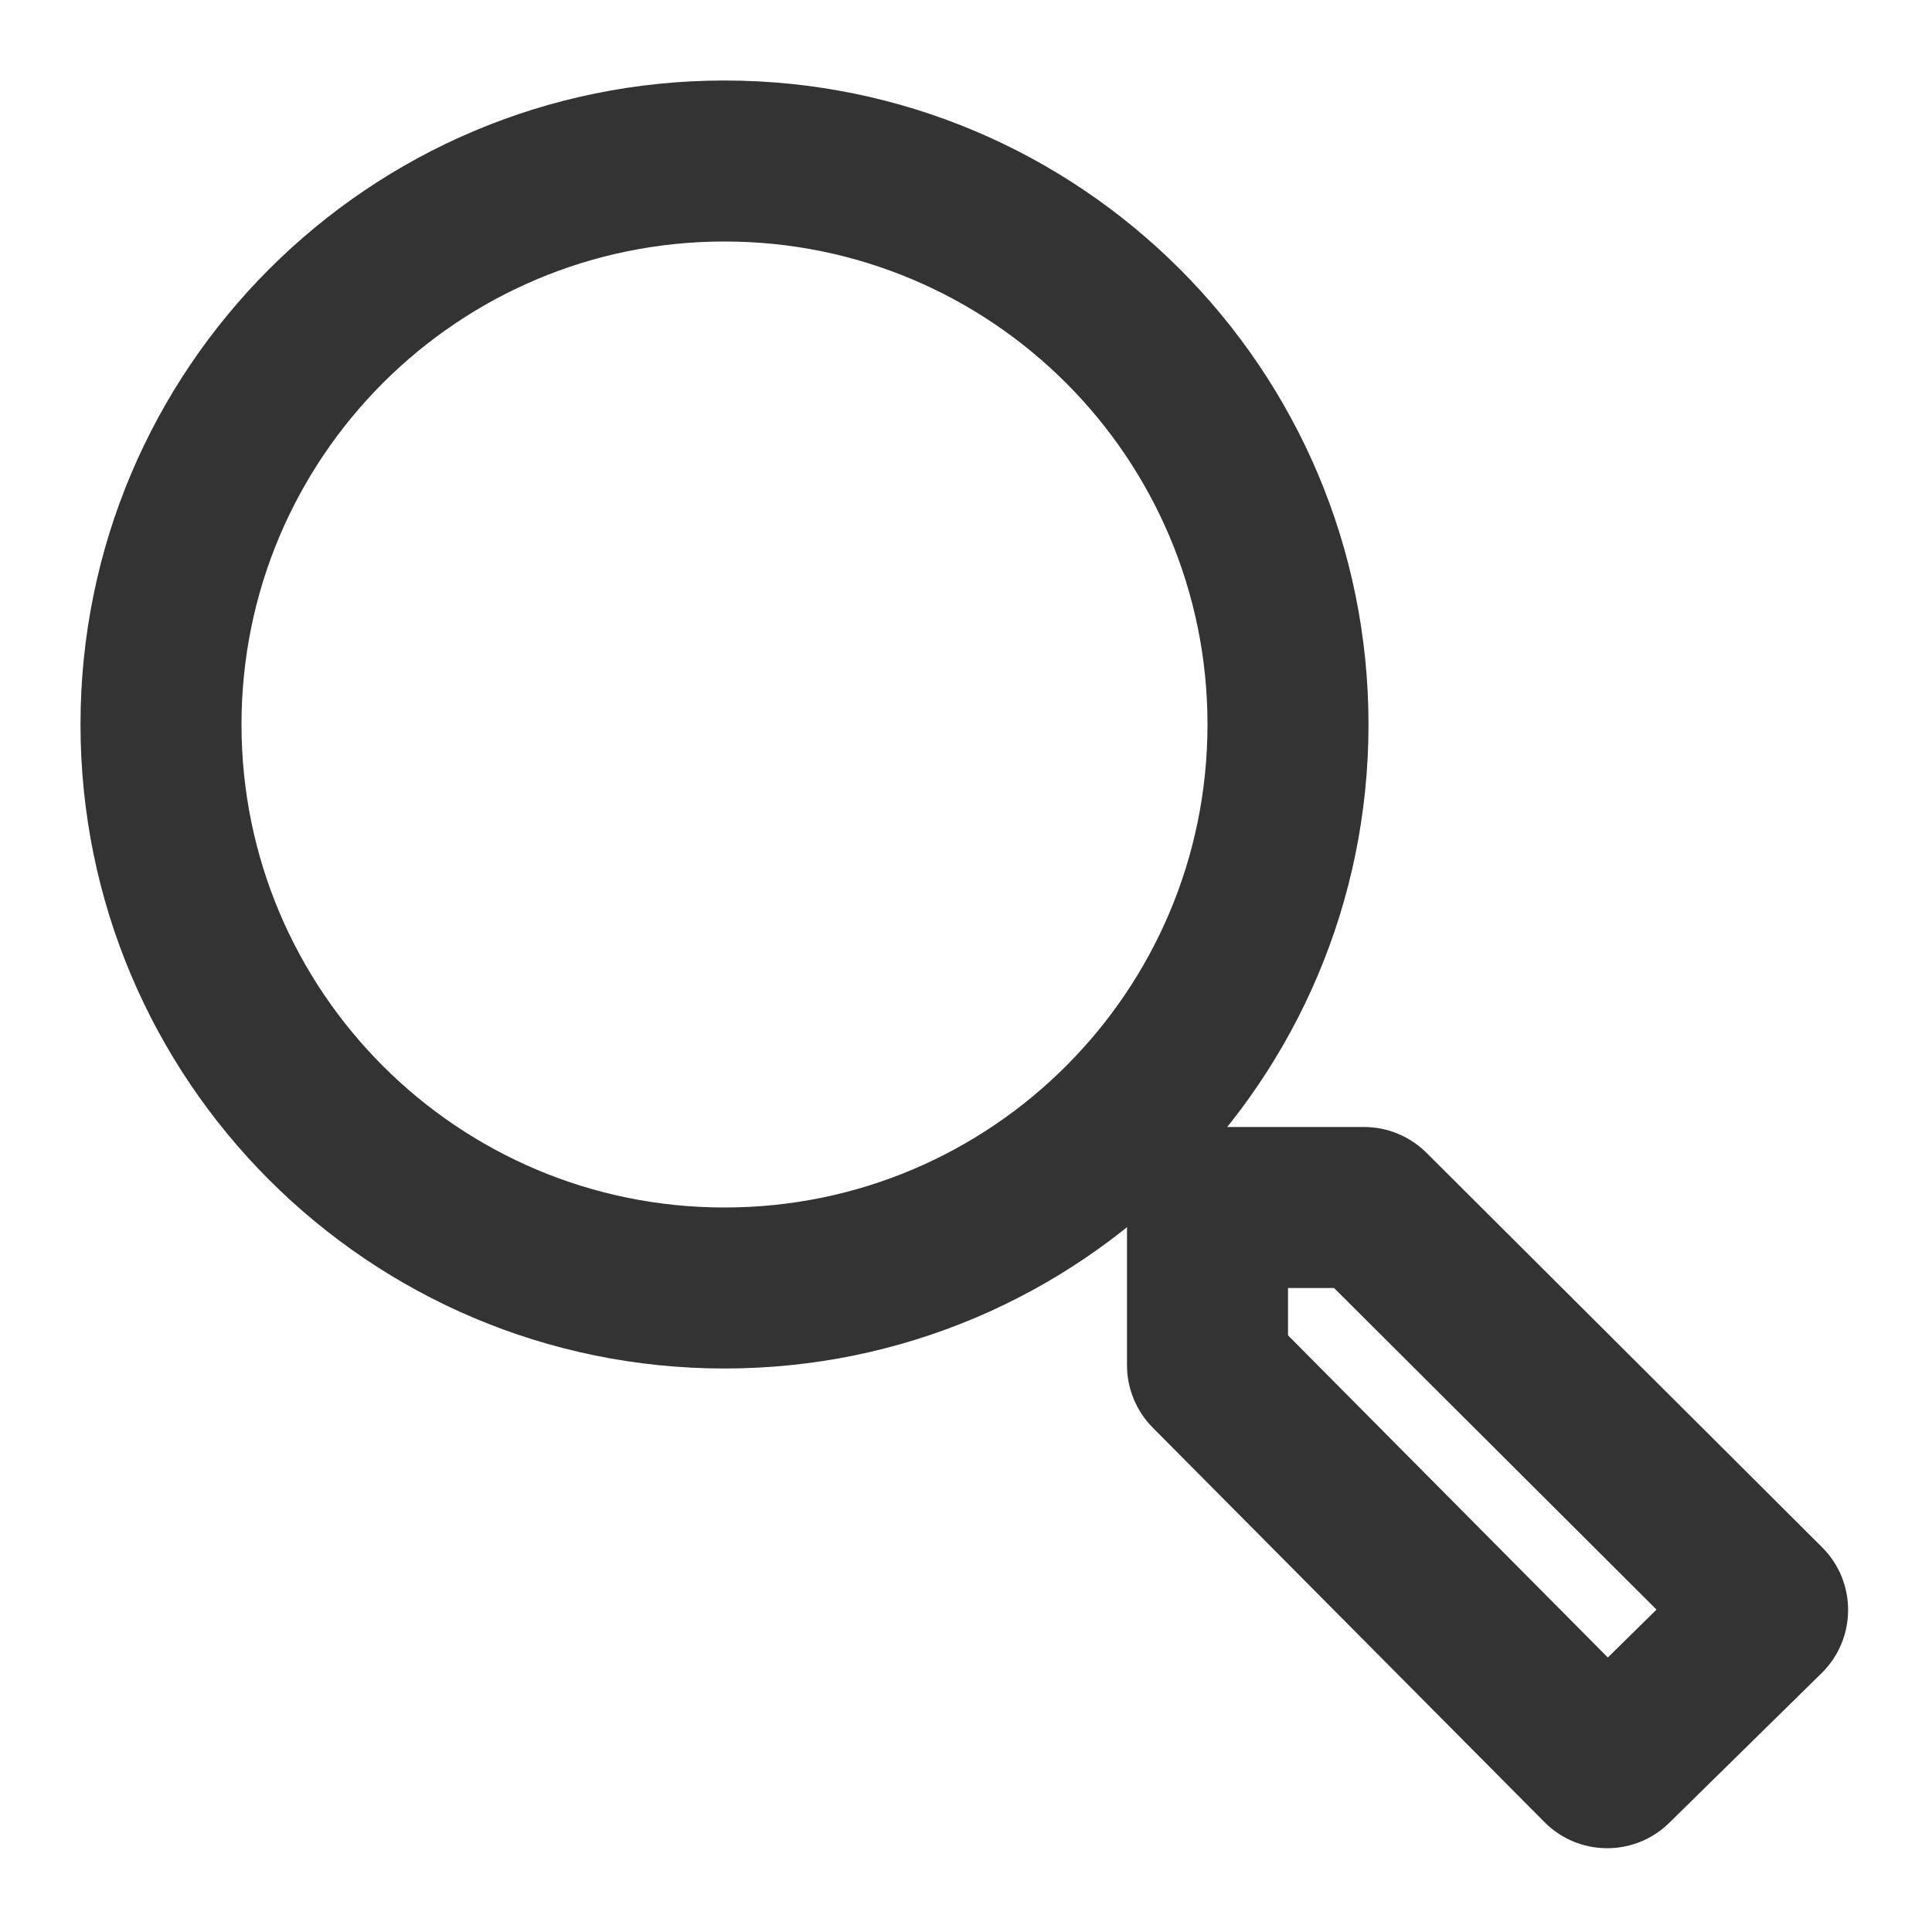
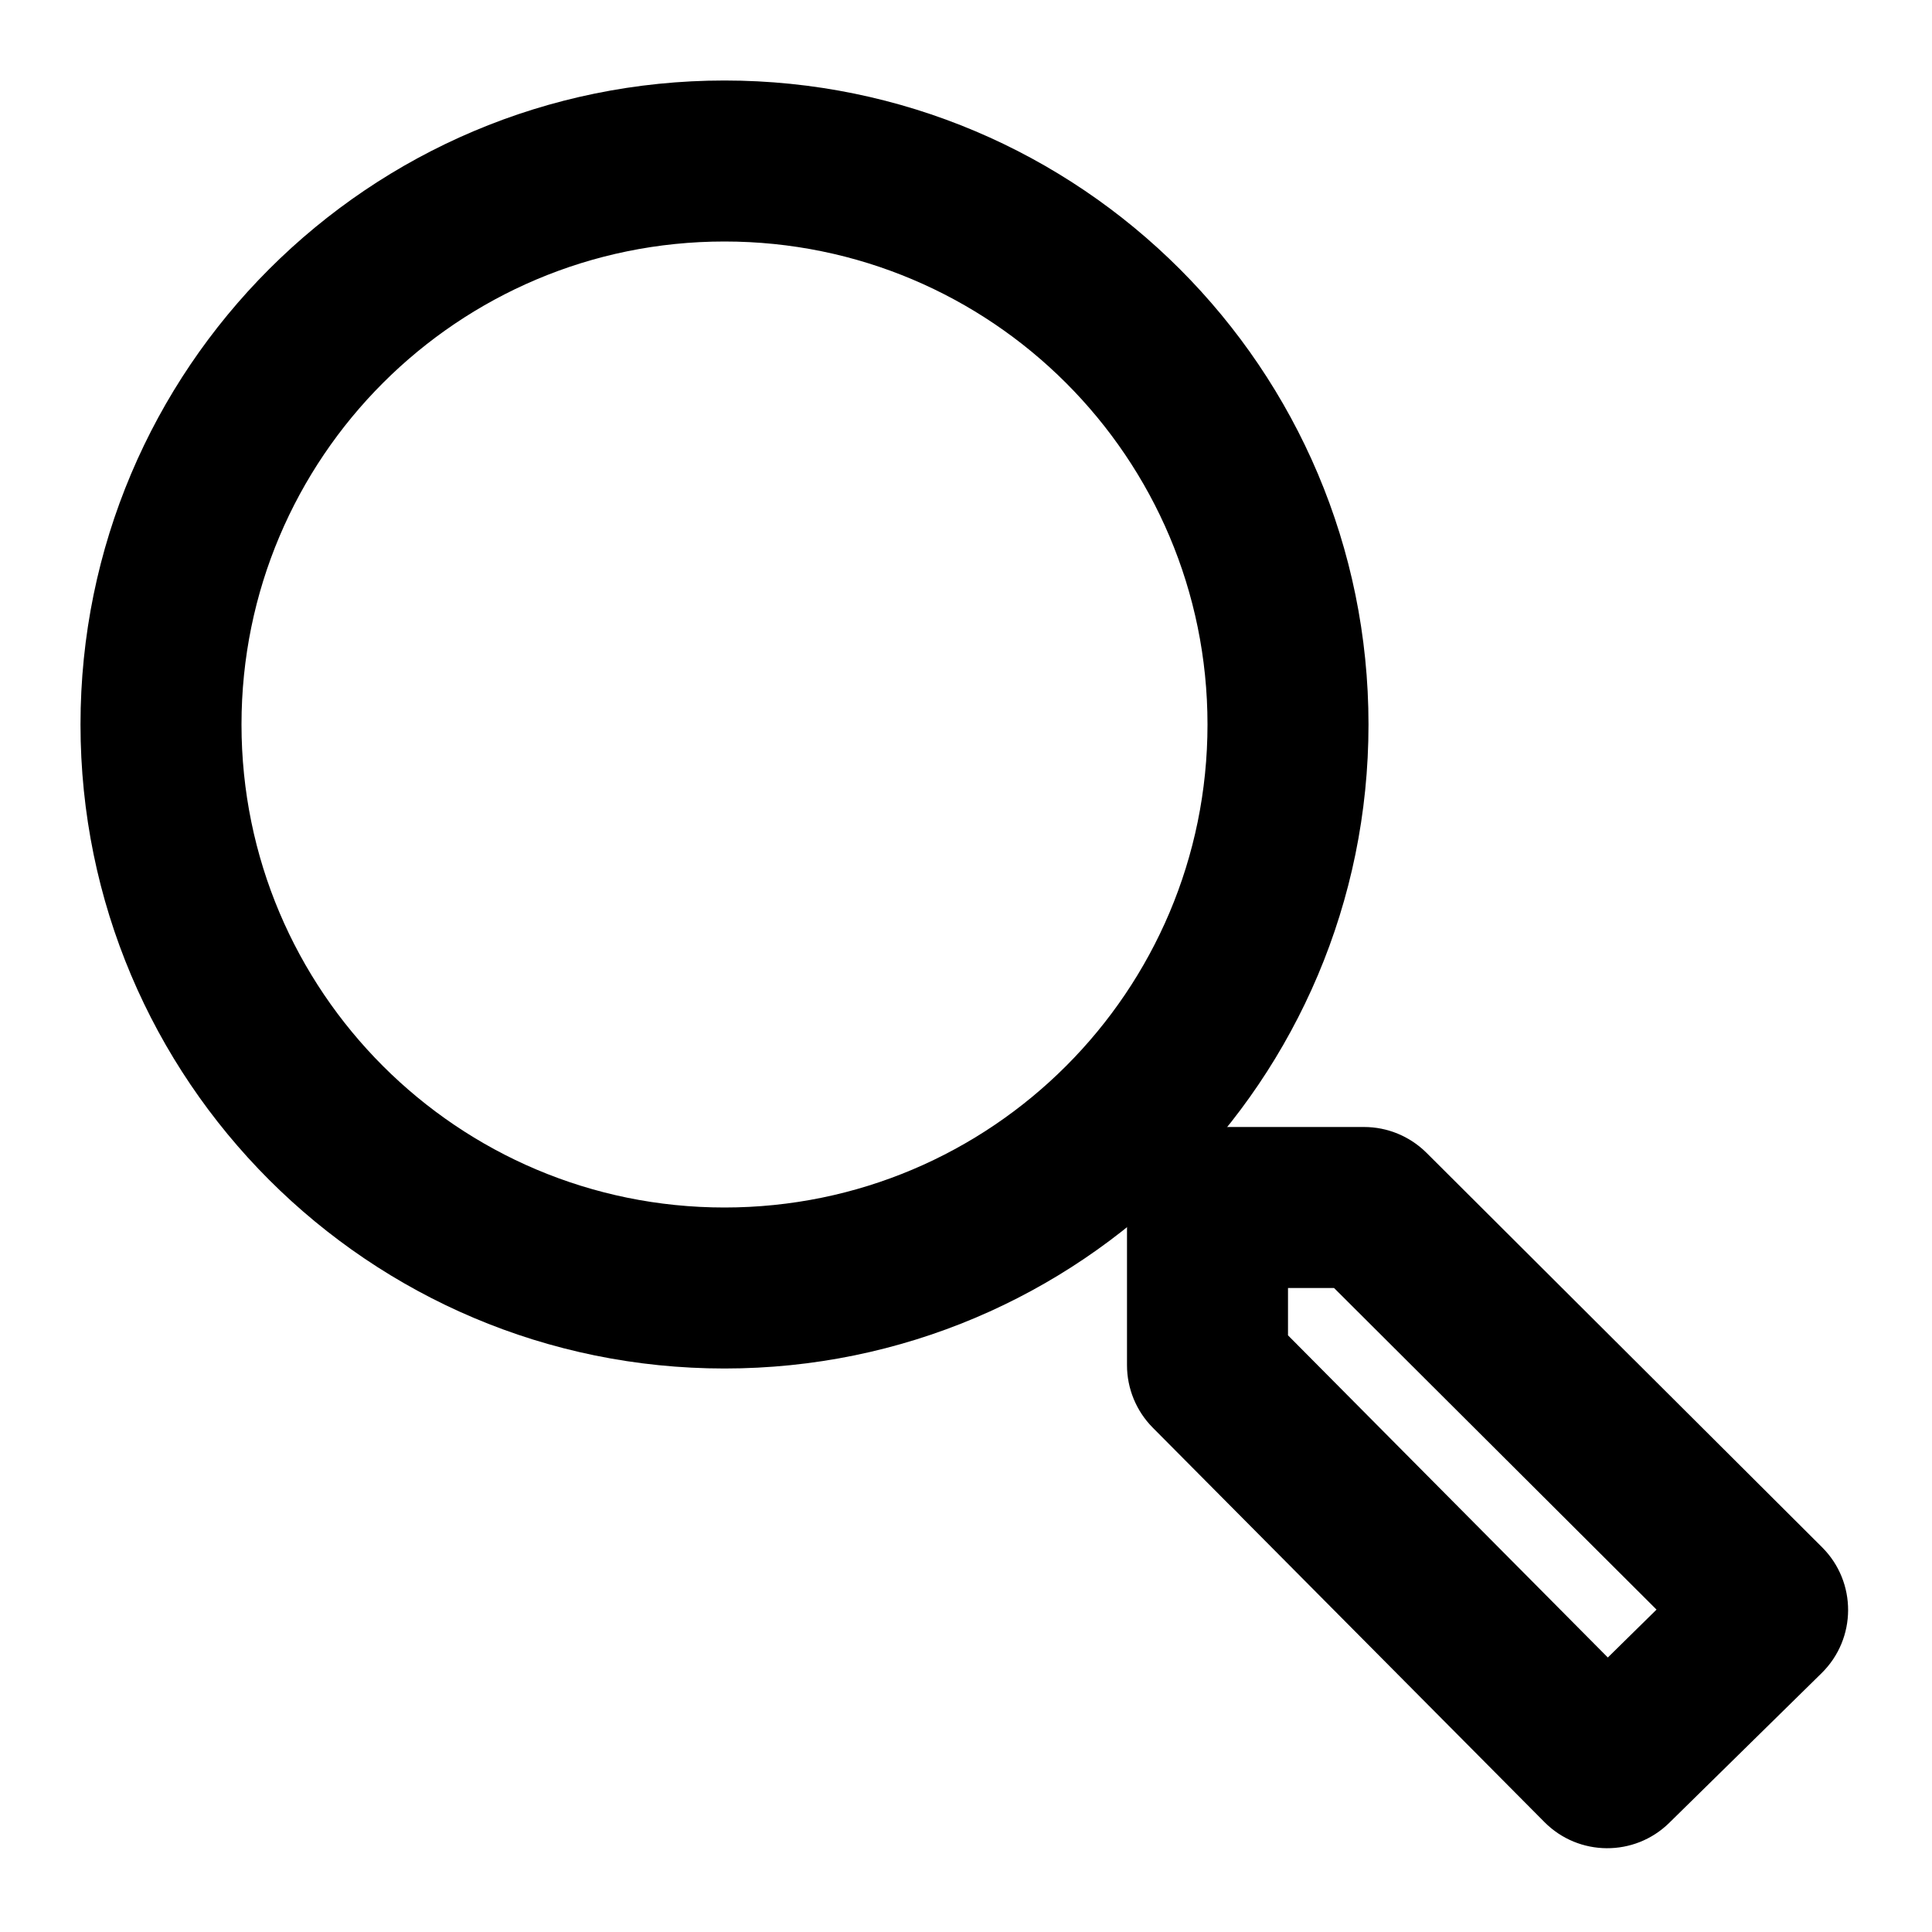
<svg xmlns="http://www.w3.org/2000/svg" width="24" height="24" viewBox="0 0 24 24" fill="none">
-   <path fill-rule="evenodd" clip-rule="evenodd" d="M9 3C5.686 3 3 5.686 3 9C3 12.314 5.686 15 9 15C12.314 15 15 12.314 15 9C15 5.686 12.314 3 9 3ZM1 9C1 4.582 4.582 1 9 1C13.418 1 17 4.582 17 9C17 13.418 13.418 17 9 17C4.582 17 1 13.418 1 9Z" fill="#333333" />
-   <path fill-rule="evenodd" clip-rule="evenodd" d="M16 16V16.588L19.973 20.59L20.578 19.995L16.572 16H16ZM14 15.1C14 14.492 14.492 14 15.1 14H16.945C17.236 14 17.515 14.116 17.721 14.321L22.635 19.221C23.068 19.653 23.065 20.355 22.629 20.784L20.736 22.644C20.305 23.068 19.611 23.064 19.185 22.634L14.319 17.734C14.115 17.528 14 17.249 14 16.959V15.1Z" fill="#333333" />
+   <path fill-rule="evenodd" clip-rule="evenodd" d="M9 3C5.686 3 3 5.686 3 9C3 12.314 5.686 15 9 15C12.314 15 15 12.314 15 9C15 5.686 12.314 3 9 3ZM1 9C1 4.582 4.582 1 9 1C13.418 1 17 4.582 17 9C17 13.418 13.418 17 9 17C4.582 17 1 13.418 1 9Z" fill="currentColor" />
+   <path fill-rule="evenodd" clip-rule="evenodd" d="M16 16V16.588L19.973 20.59L20.578 19.995L16.572 16H16ZM14 15.1C14 14.492 14.492 14 15.1 14H16.945C17.236 14 17.515 14.116 17.721 14.321L22.635 19.221C23.068 19.653 23.065 20.355 22.629 20.784L20.736 22.644C20.305 23.068 19.611 23.064 19.185 22.634L14.319 17.734C14.115 17.528 14 17.249 14 16.959V15.1Z" fill="currentColor" />
</svg>
